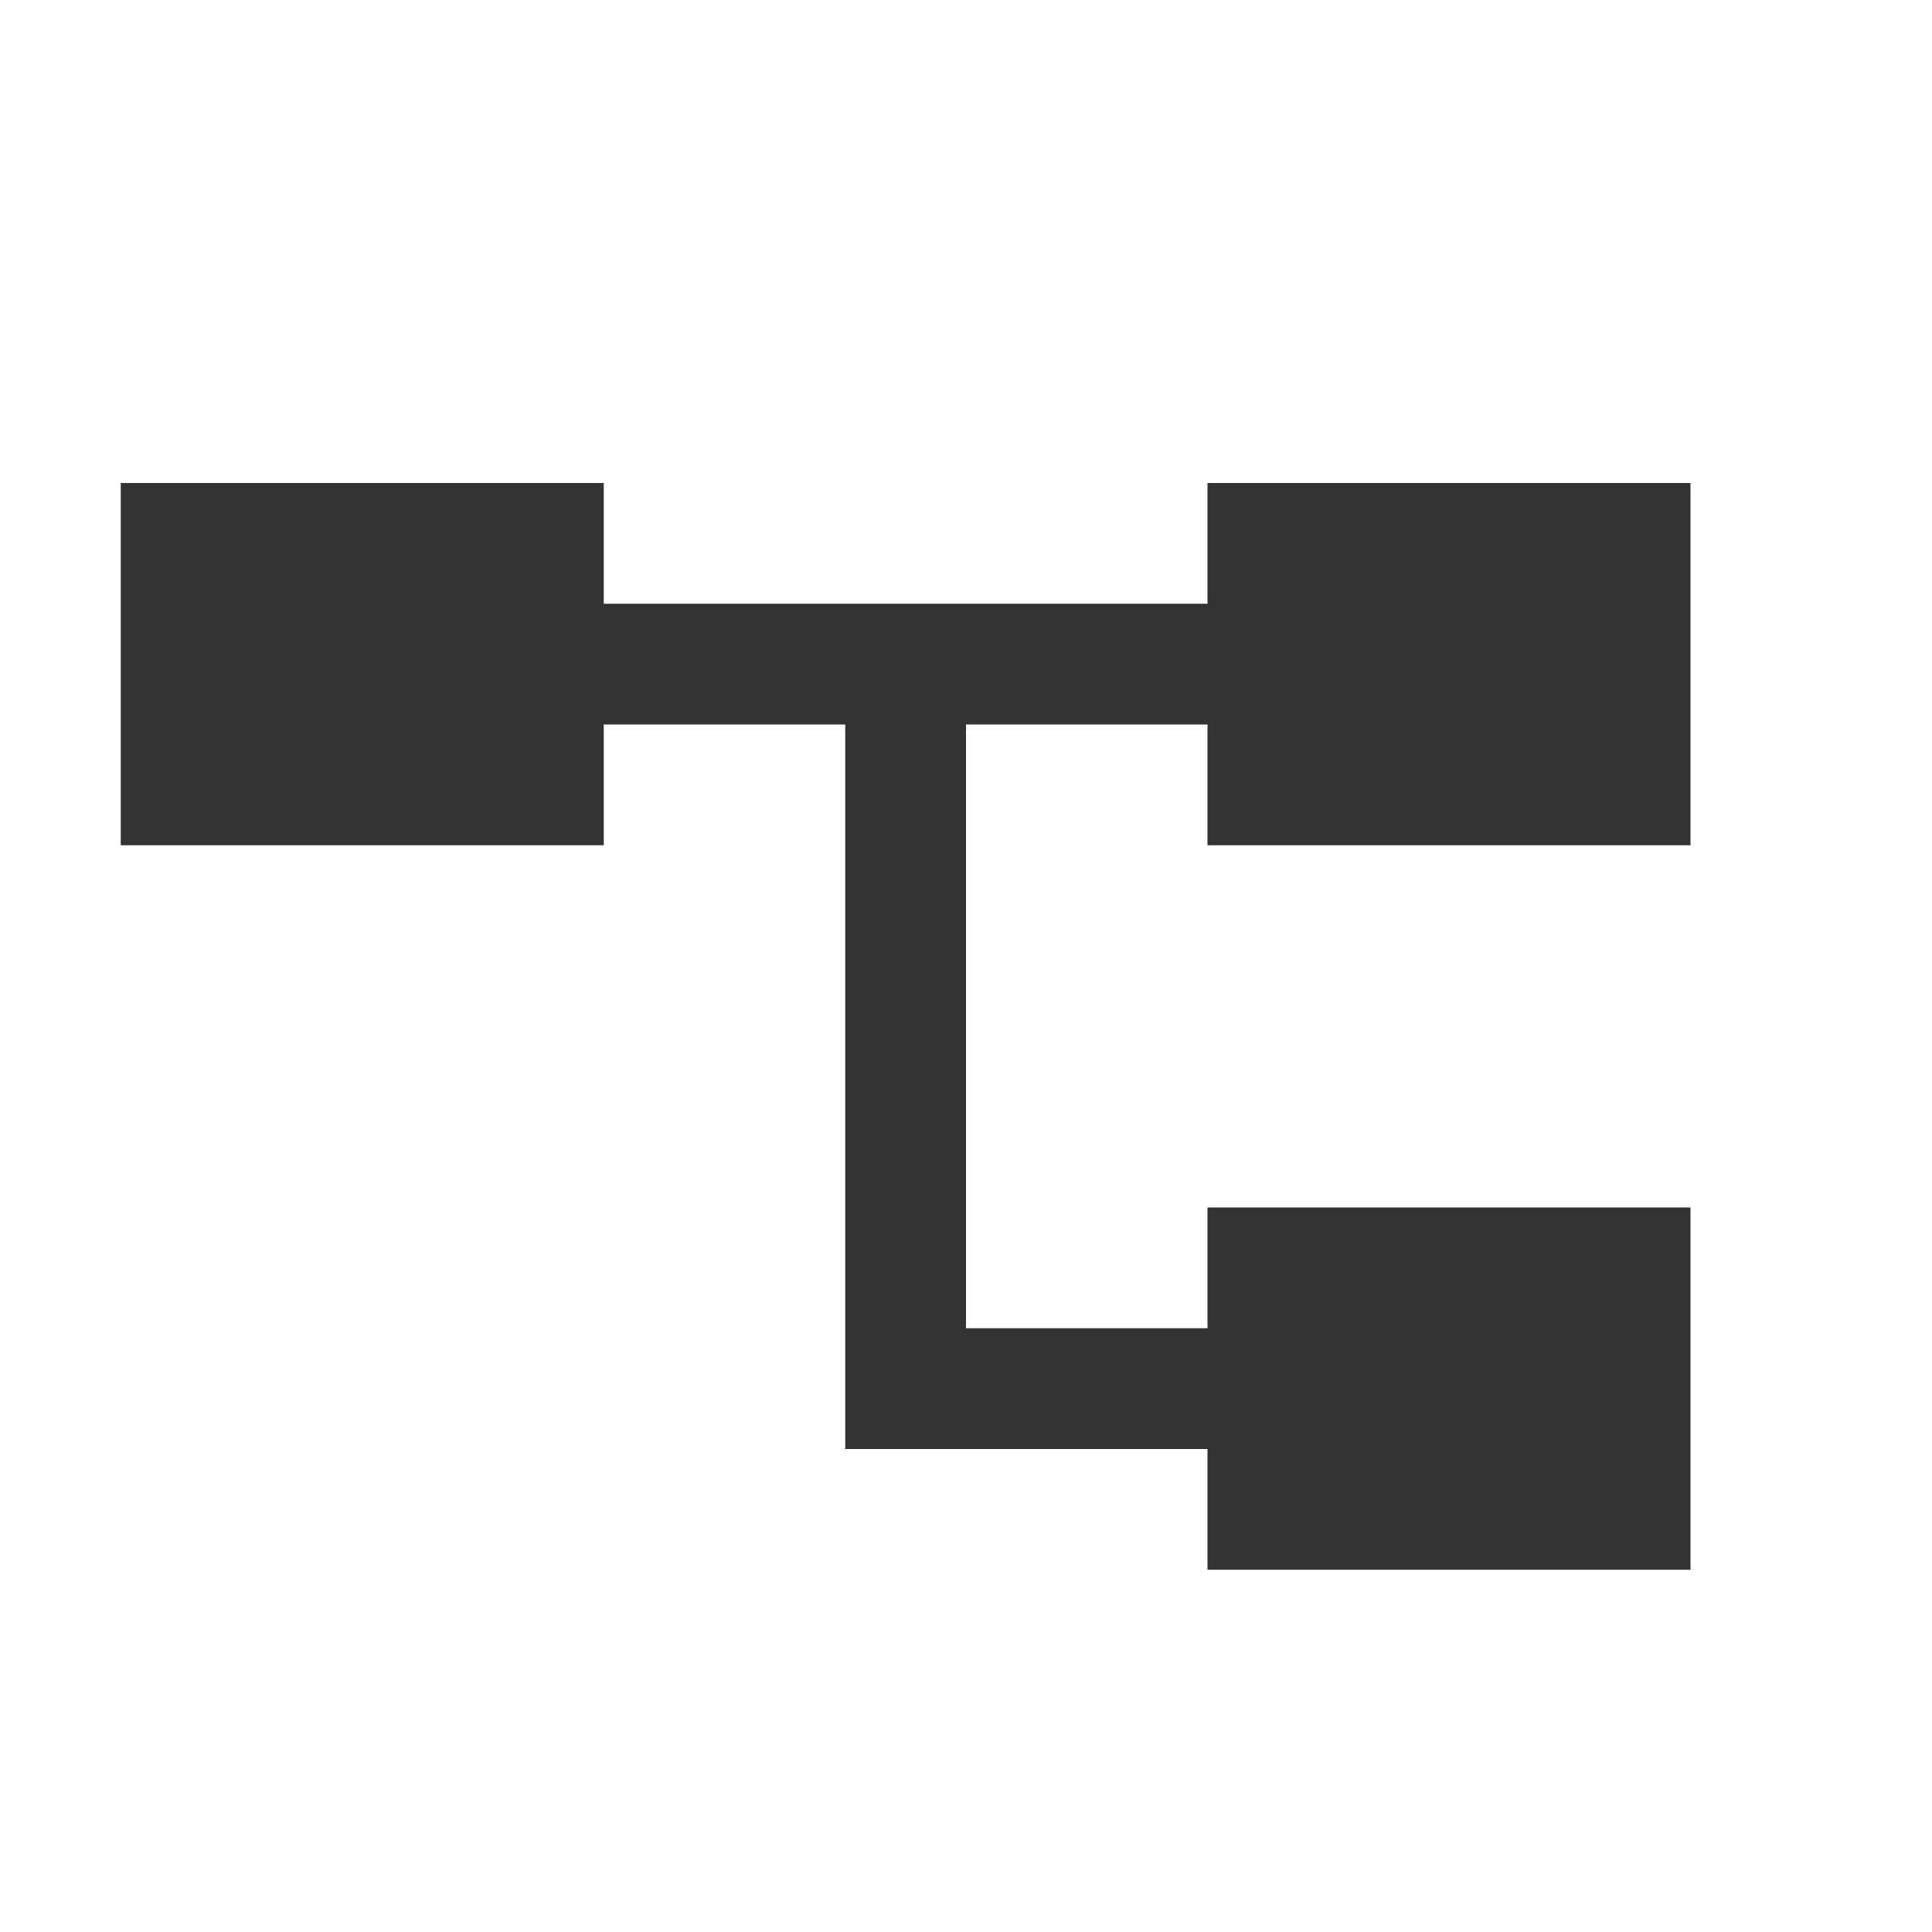
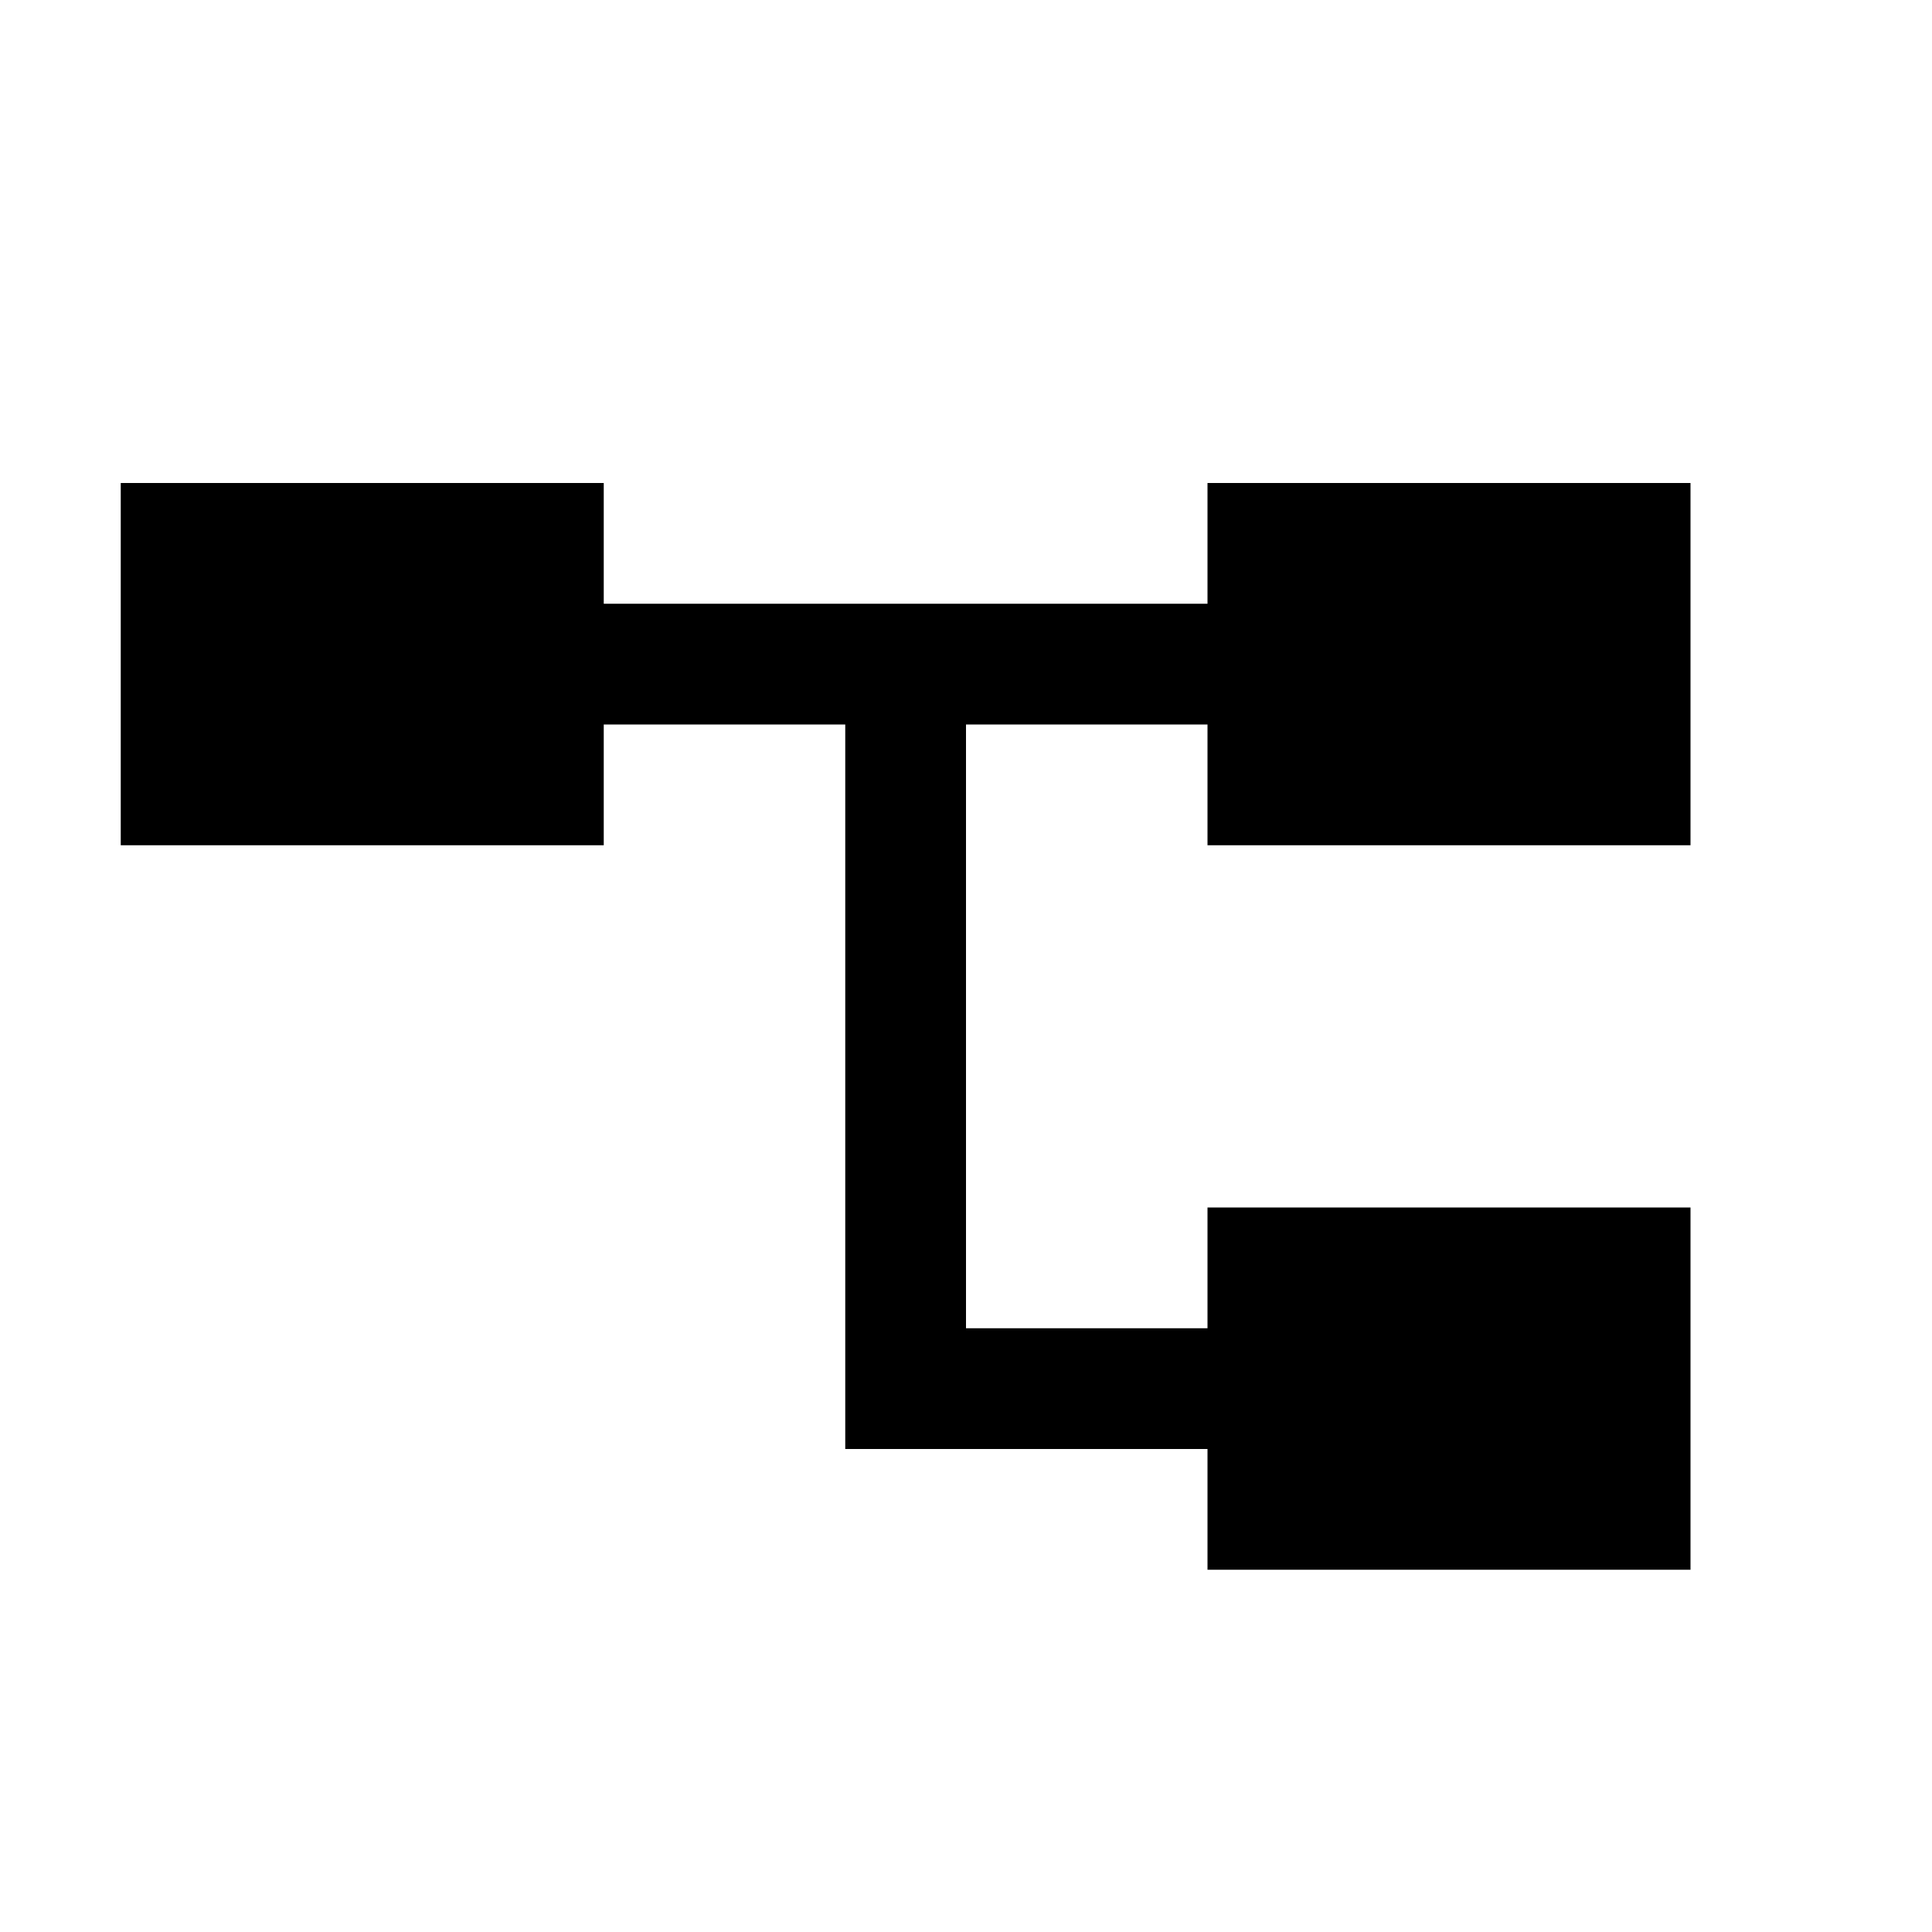
- <svg xmlns="http://www.w3.org/2000/svg" class="icon" style="width: 1em;height: 1em;vertical-align: middle;fill: currentColor;overflow: hidden;" viewBox="0 0 1024 1024" version="1.1" p-id="8193">
-   <path d="M640 704v-64h256v192h-256v-64H448V384H320v64H64V256h256v64h320V256h256v192h-256V384H512v320h128z" fill="#333333" p-id="8194" />
+ <svg xmlns="http://www.w3.org/2000/svg" class="icon" style="width: 1em;height: 1em;vertical-align: middle;fill: currentcolor;overflow: hidden;" viewBox="0 0 1024 1024" version="1.1" p-id="8193">
+   <path d="M640 704v-64h256v192h-256v-64H448V384H320v64H64V256h256v64h320V256h256v192h-256V384H512v320h128z" fill="currentcolor" p-id="8194" />
</svg>
